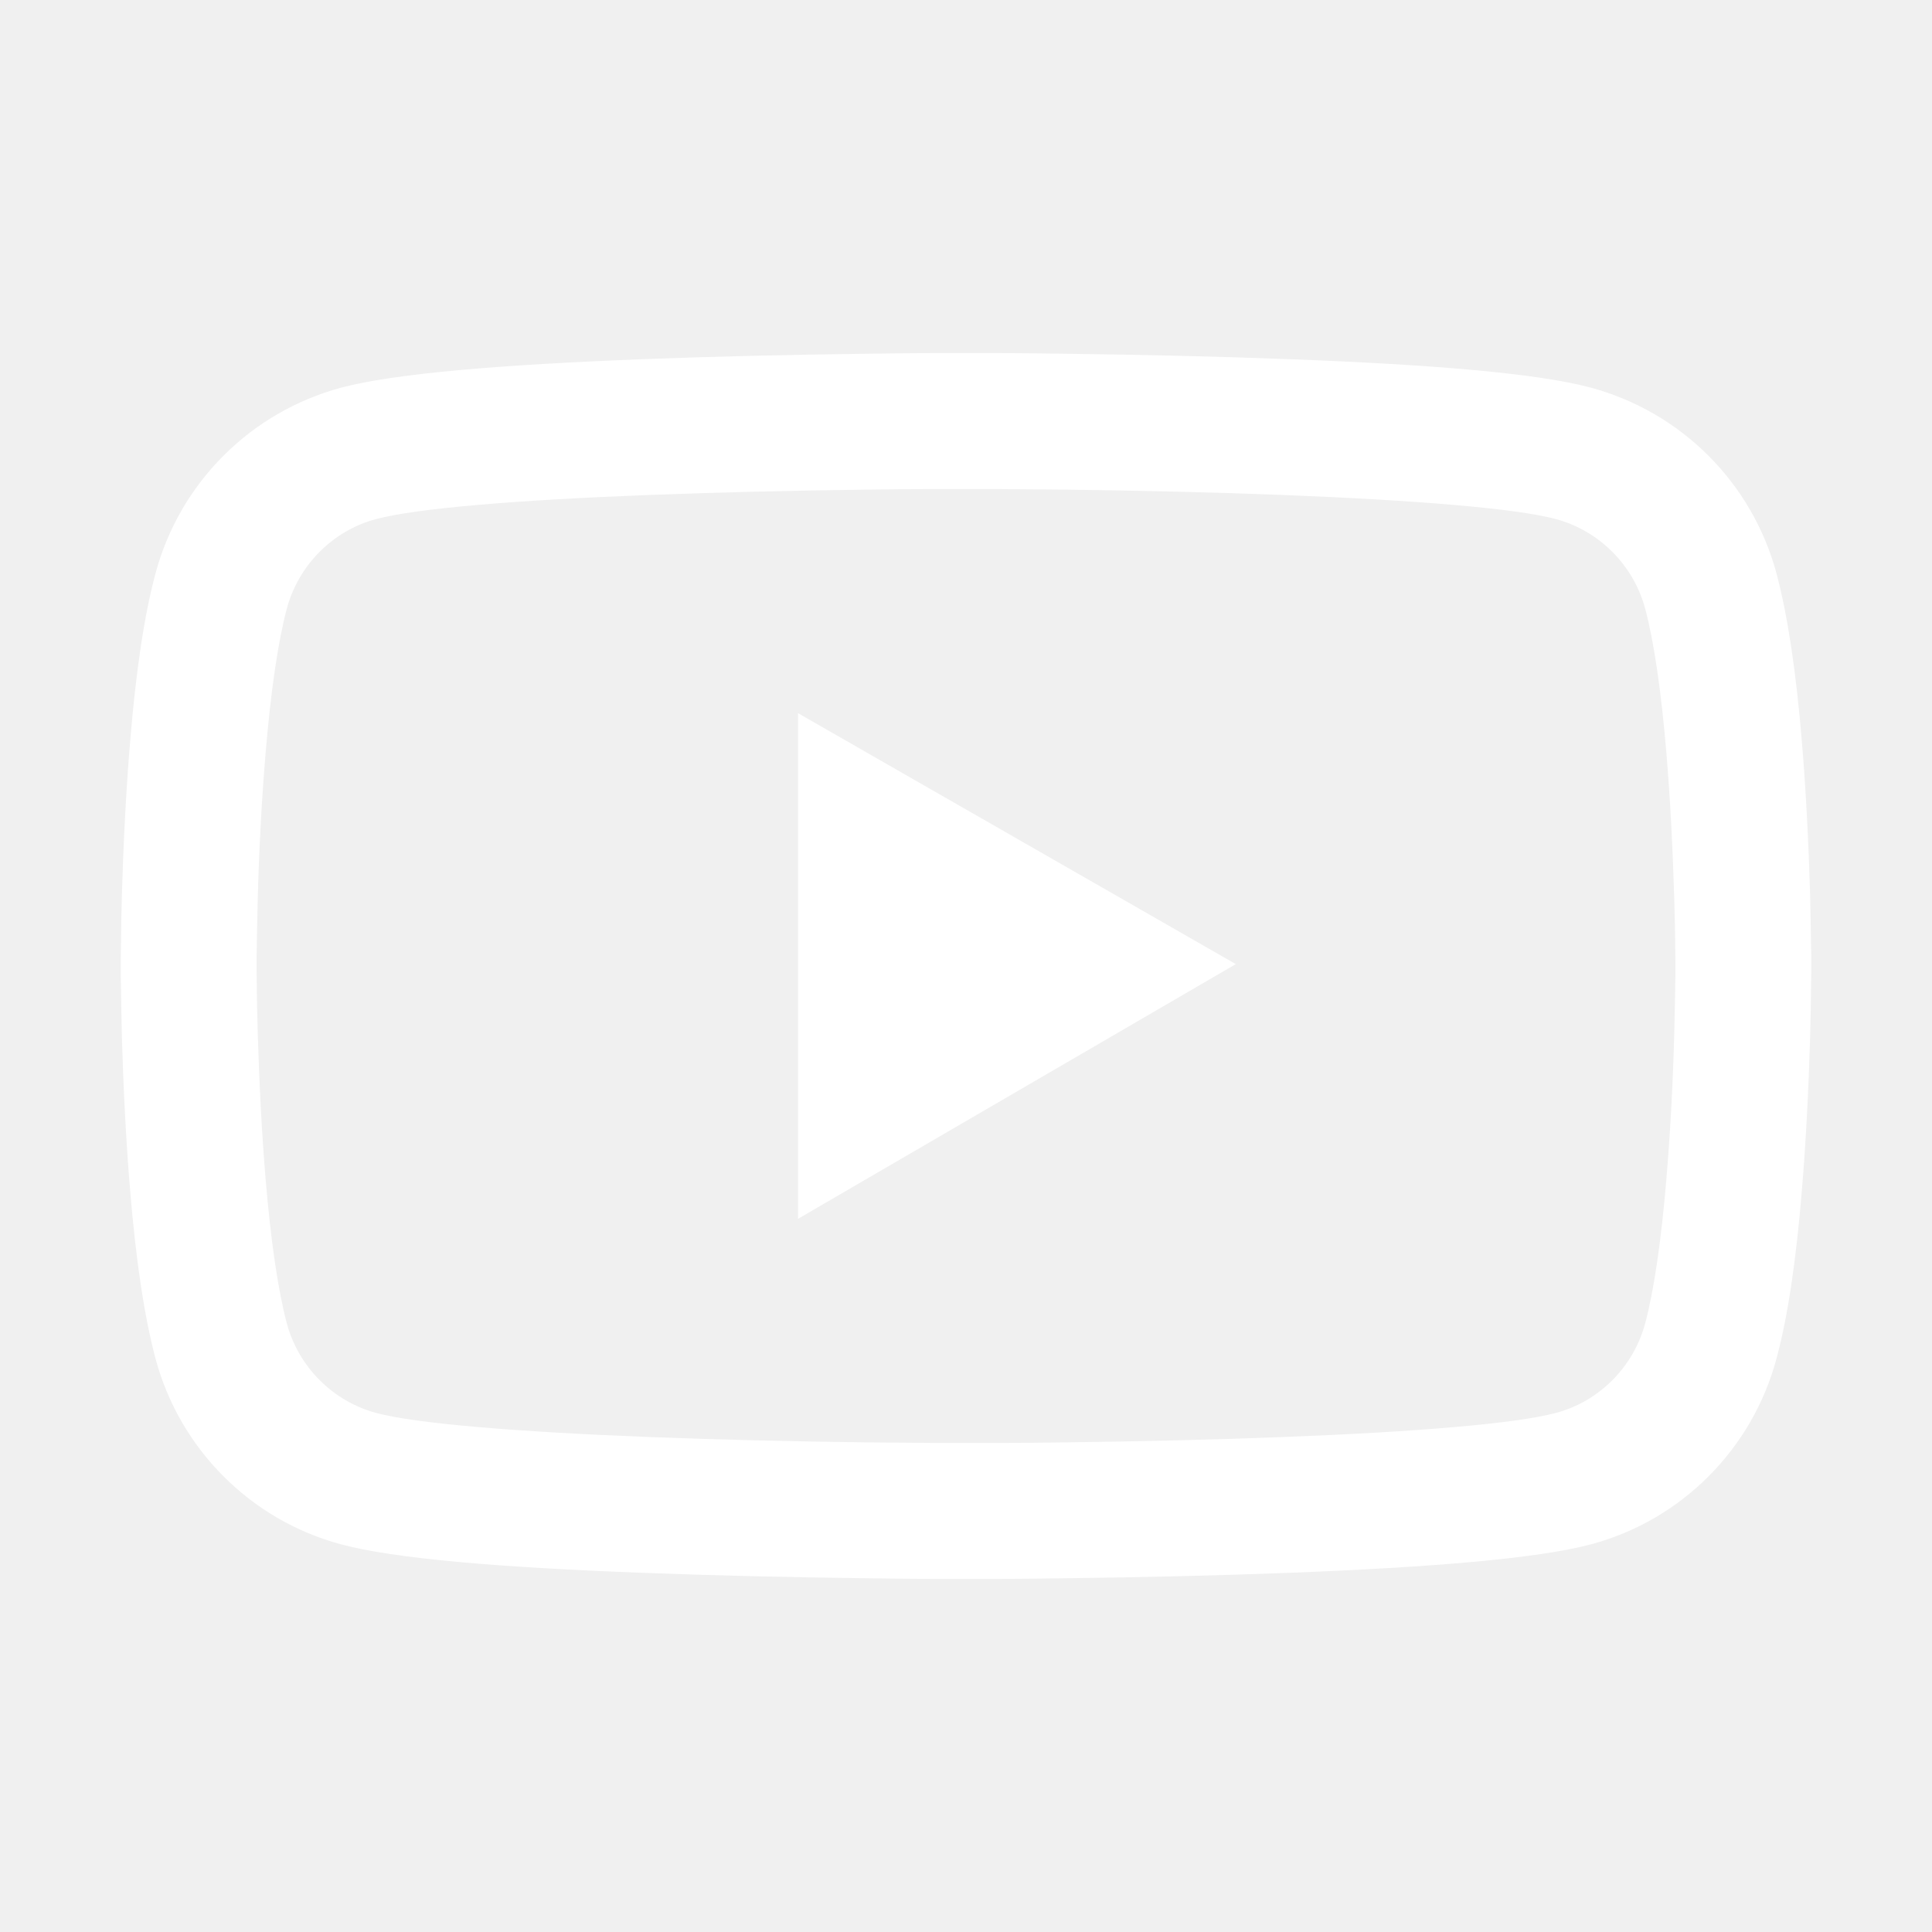
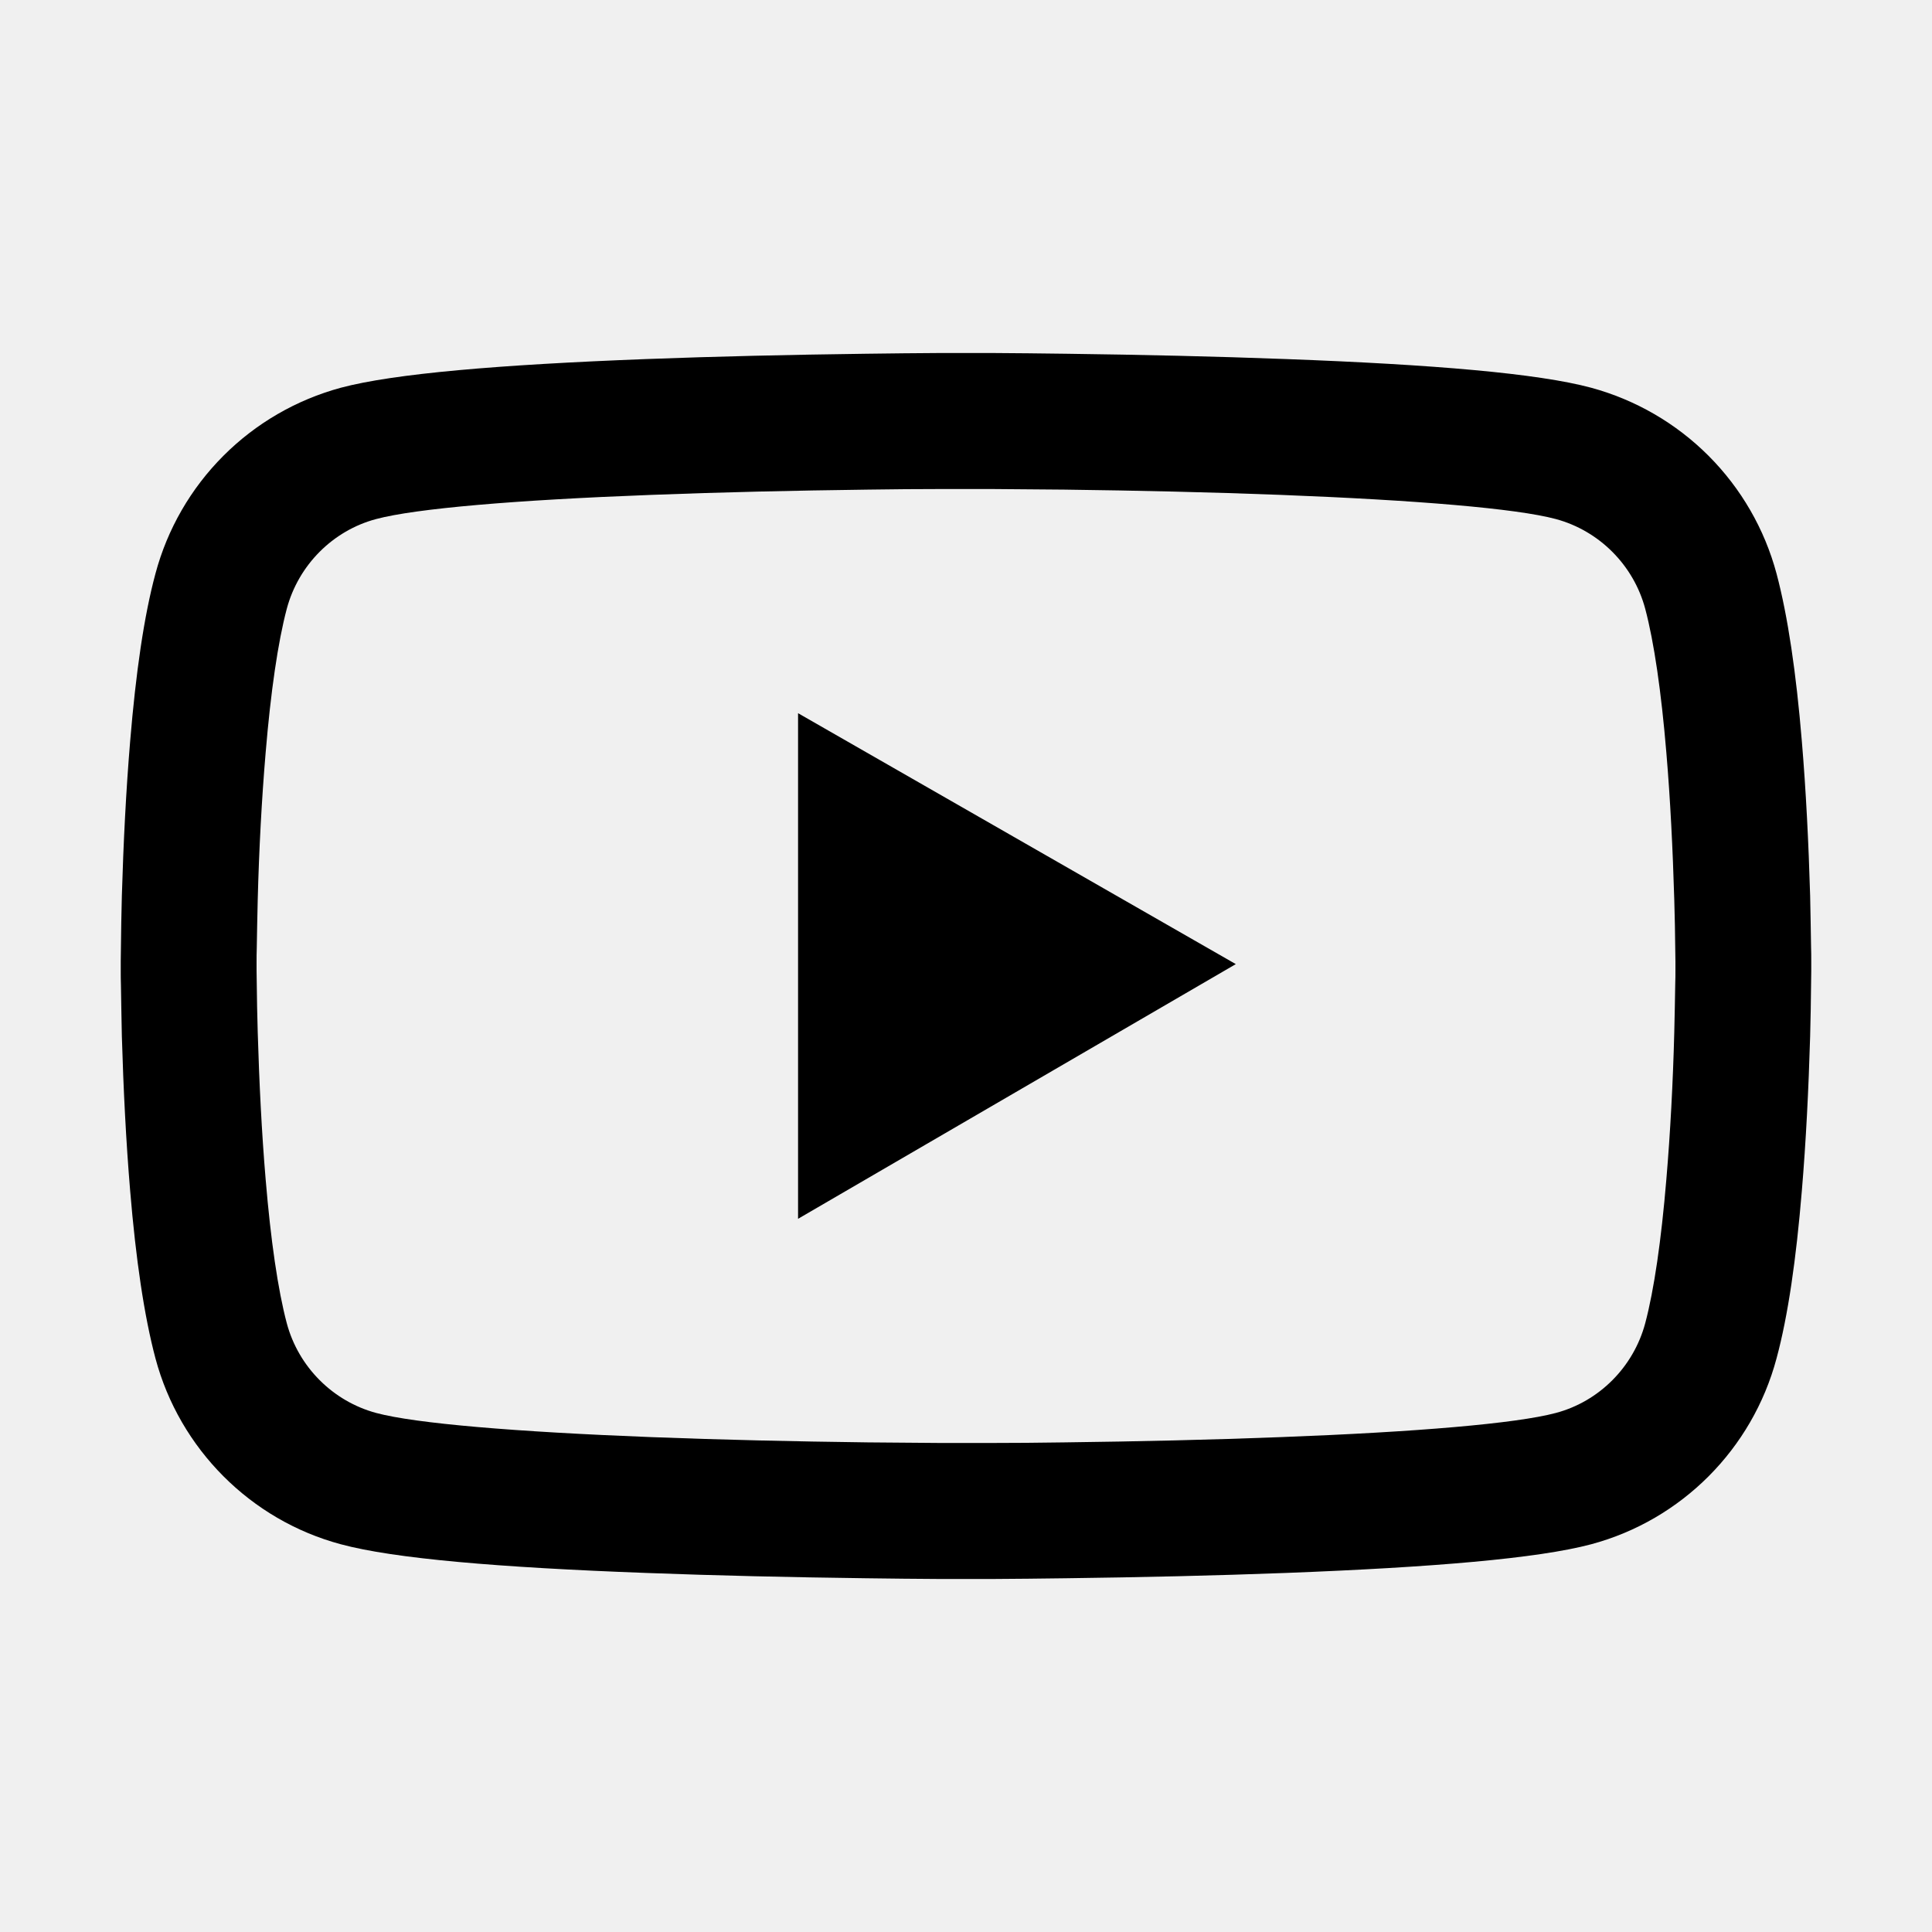
- <svg xmlns="http://www.w3.org/2000/svg" width="40" height="40" viewBox="0 0 40 40" fill="none">
-   <path d="M37.5 19.891C37.5 19.805 37.5 19.707 37.496 19.594C37.492 19.277 37.484 18.922 37.477 18.543C37.445 17.453 37.391 16.367 37.305 15.344C37.188 13.934 37.016 12.758 36.781 11.875C36.534 10.954 36.049 10.114 35.375 9.438C34.701 8.763 33.862 8.277 32.941 8.027C31.836 7.73 29.672 7.547 26.625 7.434C25.176 7.379 23.625 7.344 22.074 7.324C21.531 7.316 21.027 7.312 20.574 7.309H19.426C18.973 7.312 18.469 7.316 17.926 7.324C16.375 7.344 14.824 7.379 13.375 7.434C10.328 7.551 8.16 7.734 7.059 8.027C6.138 8.276 5.298 8.762 4.624 9.438C3.95 10.113 3.465 10.953 3.219 11.875C2.98 12.758 2.812 13.934 2.695 15.344C2.609 16.367 2.555 17.453 2.523 18.543C2.512 18.922 2.508 19.277 2.504 19.594C2.504 19.707 2.5 19.805 2.5 19.891V20.109C2.5 20.195 2.5 20.293 2.504 20.406C2.508 20.723 2.516 21.078 2.523 21.457C2.555 22.547 2.609 23.633 2.695 24.656C2.812 26.066 2.984 27.242 3.219 28.125C3.719 29.996 5.188 31.473 7.059 31.973C8.16 32.27 10.328 32.453 13.375 32.566C14.824 32.621 16.375 32.656 17.926 32.676C18.469 32.684 18.973 32.688 19.426 32.691H20.574C21.027 32.688 21.531 32.684 22.074 32.676C23.625 32.656 25.176 32.621 26.625 32.566C29.672 32.449 31.84 32.266 32.941 31.973C34.812 31.473 36.281 30 36.781 28.125C37.02 27.242 37.188 26.066 37.305 24.656C37.391 23.633 37.445 22.547 37.477 21.457C37.488 21.078 37.492 20.723 37.496 20.406C37.496 20.293 37.5 20.195 37.5 20.109V19.891ZM34.688 20.094C34.688 20.176 34.688 20.266 34.684 20.371C34.68 20.676 34.672 21.012 34.664 21.375C34.637 22.414 34.582 23.453 34.5 24.418C34.395 25.676 34.246 26.707 34.062 27.398C33.82 28.301 33.109 29.016 32.211 29.254C31.391 29.473 29.324 29.648 26.516 29.754C25.094 29.809 23.562 29.844 22.035 29.863C21.5 29.871 21.004 29.875 20.559 29.875H19.441L17.965 29.863C16.438 29.844 14.91 29.809 13.484 29.754C10.676 29.645 8.605 29.473 7.789 29.254C6.891 29.012 6.18 28.301 5.938 27.398C5.754 26.707 5.605 25.676 5.5 24.418C5.418 23.453 5.367 22.414 5.336 21.375C5.324 21.012 5.32 20.672 5.316 20.371C5.316 20.266 5.312 20.172 5.312 20.094V19.906C5.312 19.824 5.312 19.734 5.316 19.629C5.32 19.324 5.328 18.988 5.336 18.625C5.363 17.586 5.418 16.547 5.5 15.582C5.605 14.324 5.754 13.293 5.938 12.602C6.18 11.699 6.891 10.984 7.789 10.746C8.609 10.527 10.676 10.352 13.484 10.246C14.906 10.191 16.438 10.156 17.965 10.137C18.5 10.129 18.996 10.125 19.441 10.125H20.559L22.035 10.137C23.562 10.156 25.09 10.191 26.516 10.246C29.324 10.355 31.395 10.527 32.211 10.746C33.109 10.988 33.82 11.699 34.062 12.602C34.246 13.293 34.395 14.324 34.5 15.582C34.582 16.547 34.633 17.586 34.664 18.625C34.676 18.988 34.68 19.328 34.684 19.629C34.684 19.734 34.688 19.828 34.688 19.906V20.094ZM16.523 25.234L25.586 19.961L16.523 14.766V25.234Z" fill="white" />
+ <svg xmlns="http://www.w3.org/2000/svg" viewBox="0 0 40 40" fill="none">
+   <path d="M37.5 19.891C37.5 19.805 37.5 19.707 37.496 19.594C37.492 19.277 37.484 18.922 37.477 18.543C37.445 17.453 37.391 16.367 37.305 15.344C37.188 13.934 37.016 12.758 36.781 11.875C36.534 10.954 36.049 10.114 35.375 9.438C34.701 8.763 33.862 8.277 32.941 8.027C31.836 7.73 29.672 7.547 26.625 7.434C25.176 7.379 23.625 7.344 22.074 7.324C21.531 7.316 21.027 7.312 20.574 7.309H19.426C18.973 7.312 18.469 7.316 17.926 7.324C16.375 7.344 14.824 7.379 13.375 7.434C10.328 7.551 8.16 7.734 7.059 8.027C6.138 8.276 5.298 8.762 4.624 9.438C3.95 10.113 3.465 10.953 3.219 11.875C2.98 12.758 2.812 13.934 2.695 15.344C2.609 16.367 2.555 17.453 2.523 18.543C2.512 18.922 2.508 19.277 2.504 19.594C2.504 19.707 2.5 19.805 2.5 19.891V20.109C2.5 20.195 2.5 20.293 2.504 20.406C2.508 20.723 2.516 21.078 2.523 21.457C2.555 22.547 2.609 23.633 2.695 24.656C2.812 26.066 2.984 27.242 3.219 28.125C3.719 29.996 5.188 31.473 7.059 31.973C8.16 32.27 10.328 32.453 13.375 32.566C14.824 32.621 16.375 32.656 17.926 32.676C18.469 32.684 18.973 32.688 19.426 32.691H20.574C21.027 32.688 21.531 32.684 22.074 32.676C23.625 32.656 25.176 32.621 26.625 32.566C29.672 32.449 31.84 32.266 32.941 31.973C34.812 31.473 36.281 30 36.781 28.125C37.02 27.242 37.188 26.066 37.305 24.656C37.391 23.633 37.445 22.547 37.477 21.457C37.488 21.078 37.492 20.723 37.496 20.406C37.496 20.293 37.5 20.195 37.5 20.109V19.891ZM34.688 20.094C34.688 20.176 34.688 20.266 34.684 20.371C34.68 20.676 34.672 21.012 34.664 21.375C34.637 22.414 34.582 23.453 34.5 24.418C34.395 25.676 34.246 26.707 34.062 27.398C33.82 28.301 33.109 29.016 32.211 29.254C31.391 29.473 29.324 29.648 26.516 29.754C25.094 29.809 23.562 29.844 22.035 29.863C21.5 29.871 21.004 29.875 20.559 29.875H19.441L17.965 29.863C16.438 29.844 14.91 29.809 13.484 29.754C10.676 29.645 8.605 29.473 7.789 29.254C6.891 29.012 6.18 28.301 5.938 27.398C5.754 26.707 5.605 25.676 5.5 24.418C5.418 23.453 5.367 22.414 5.336 21.375C5.324 21.012 5.32 20.672 5.316 20.371C5.316 20.266 5.312 20.172 5.312 20.094V19.906C5.312 19.824 5.312 19.734 5.316 19.629C5.32 19.324 5.328 18.988 5.336 18.625C5.363 17.586 5.418 16.547 5.5 15.582C5.605 14.324 5.754 13.293 5.938 12.602C6.18 11.699 6.891 10.984 7.789 10.746C8.609 10.527 10.676 10.352 13.484 10.246C14.906 10.191 16.438 10.156 17.965 10.137C18.5 10.129 18.996 10.125 19.441 10.125H20.559L22.035 10.137C23.562 10.156 25.09 10.191 26.516 10.246C29.324 10.355 31.395 10.527 32.211 10.746C33.109 10.988 33.82 11.699 34.062 12.602C34.246 13.293 34.395 14.324 34.5 15.582C34.582 16.547 34.633 17.586 34.664 18.625C34.676 18.988 34.68 19.328 34.684 19.629C34.684 19.734 34.688 19.828 34.688 19.906V20.094ZM16.523 25.234L25.586 19.961L16.523 14.766V25.234Z" fill="currentColor" />
</svg>
